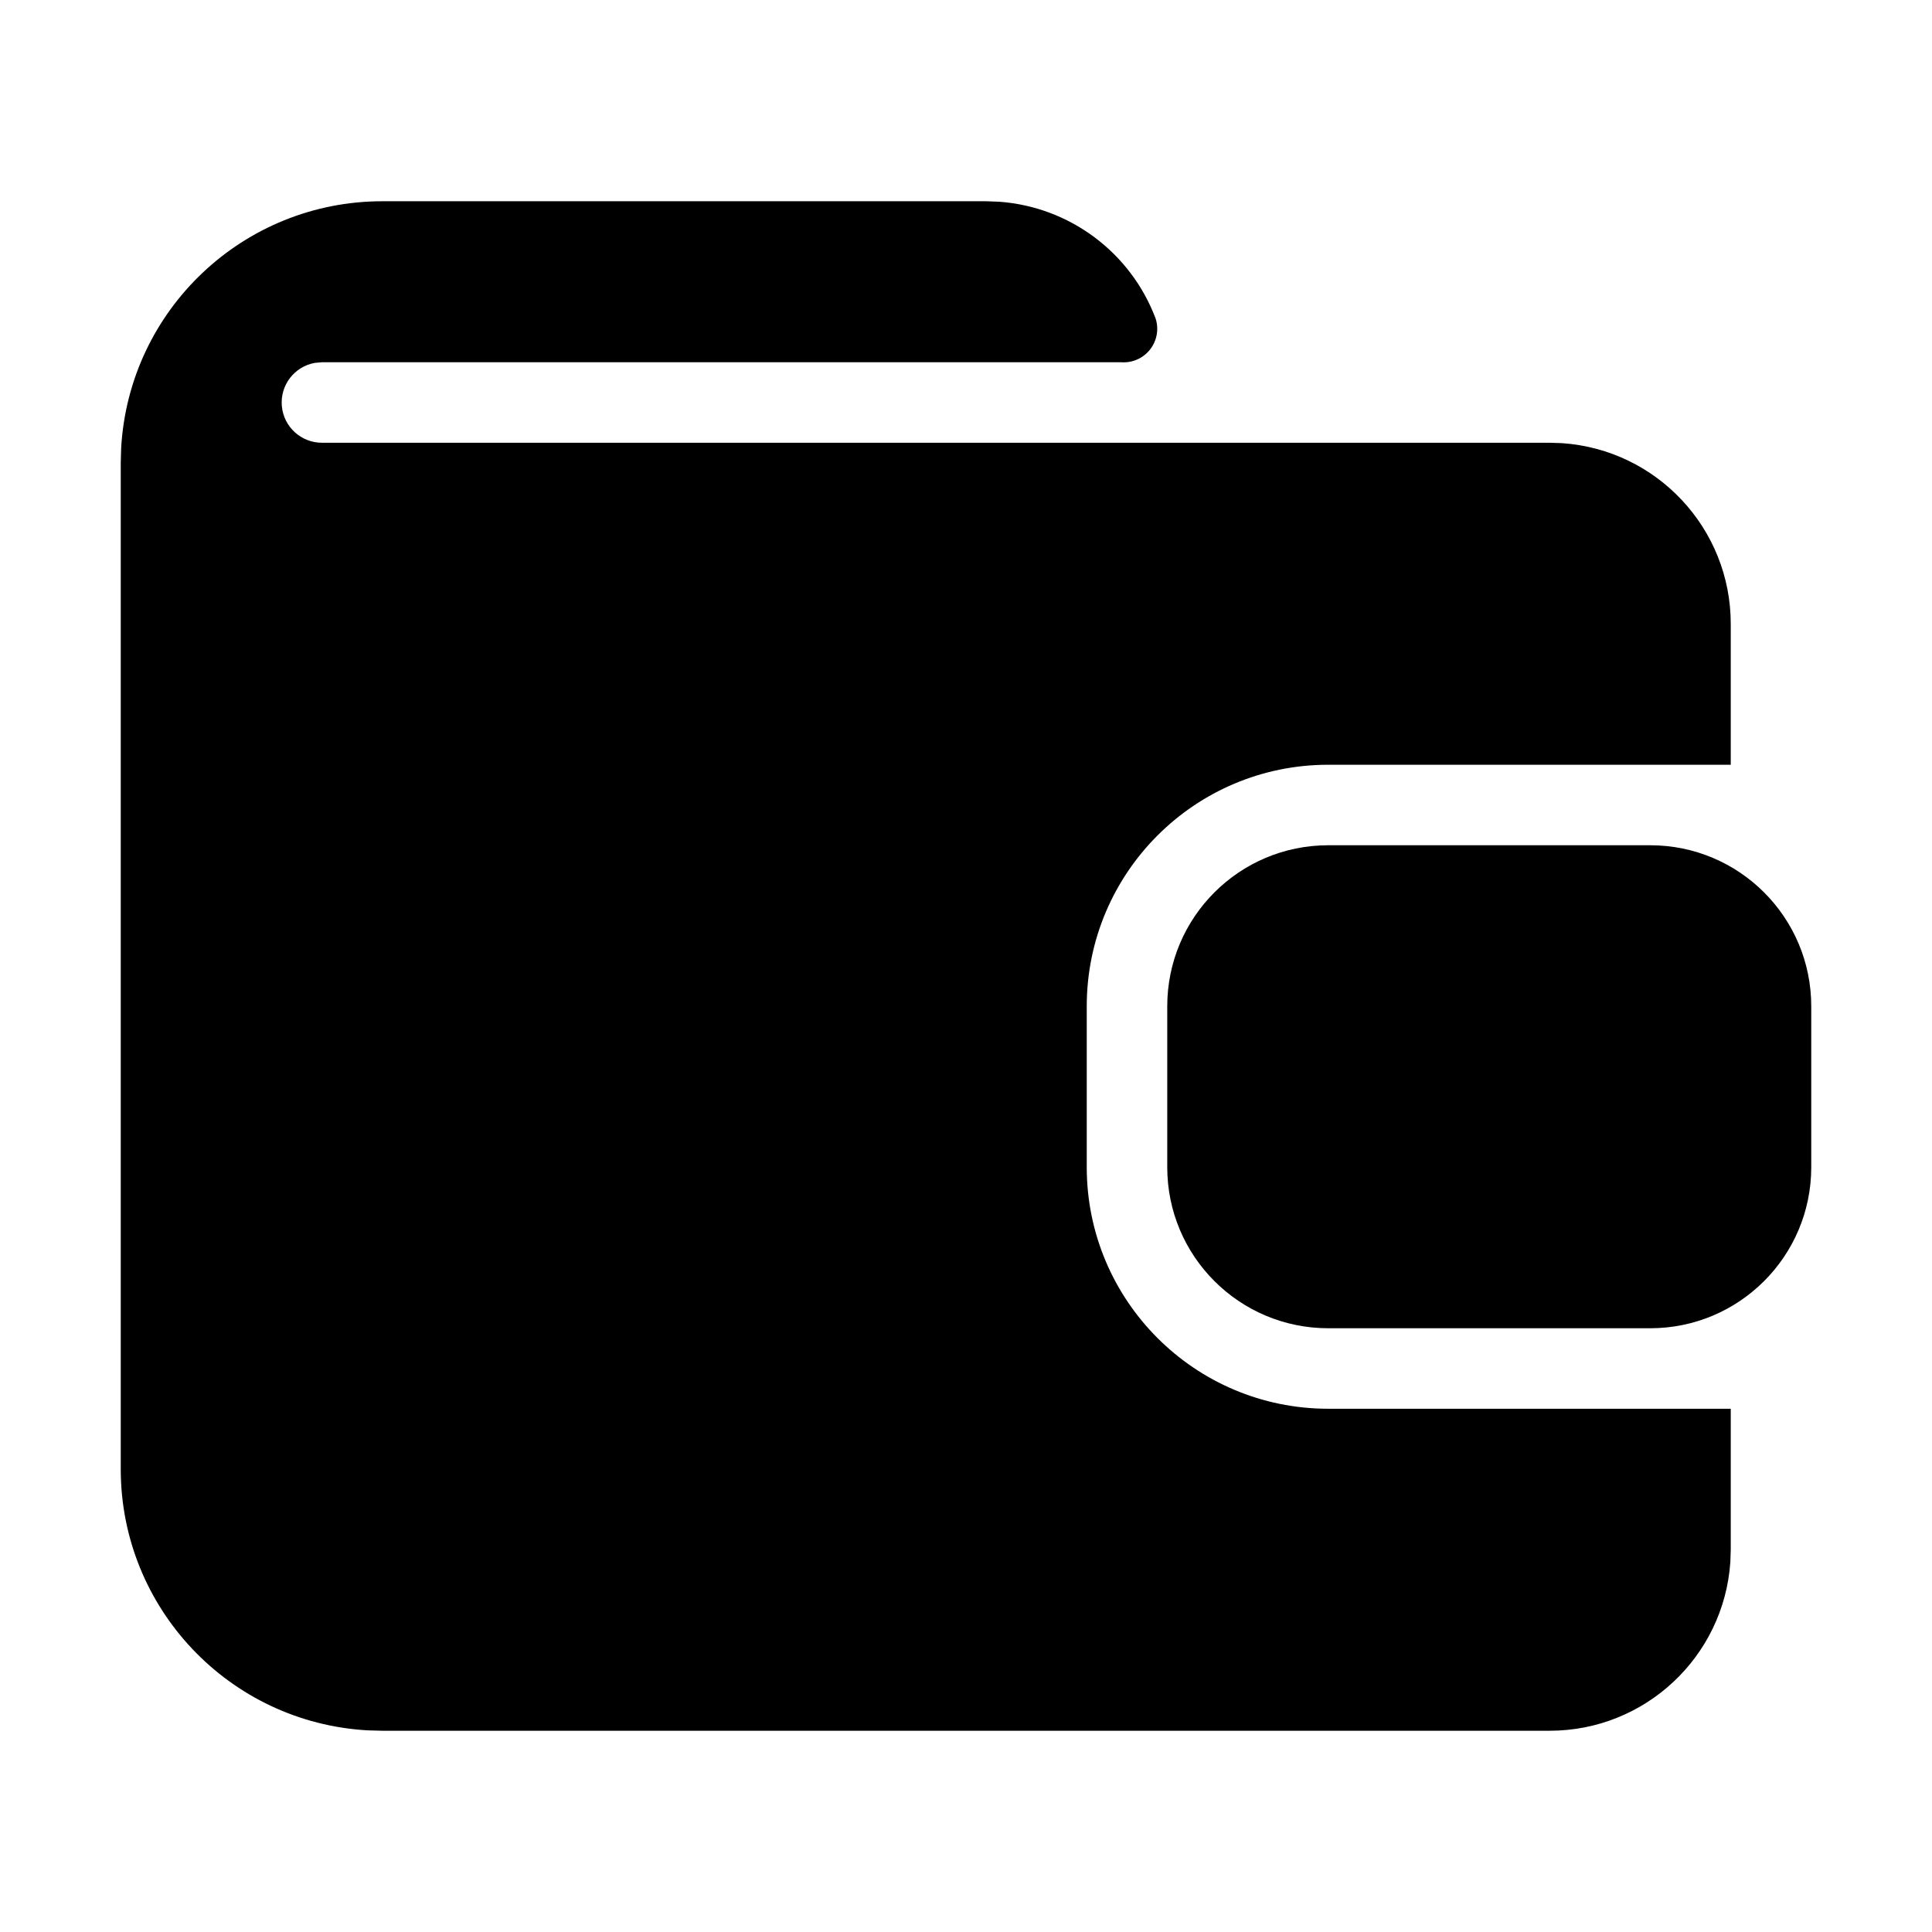
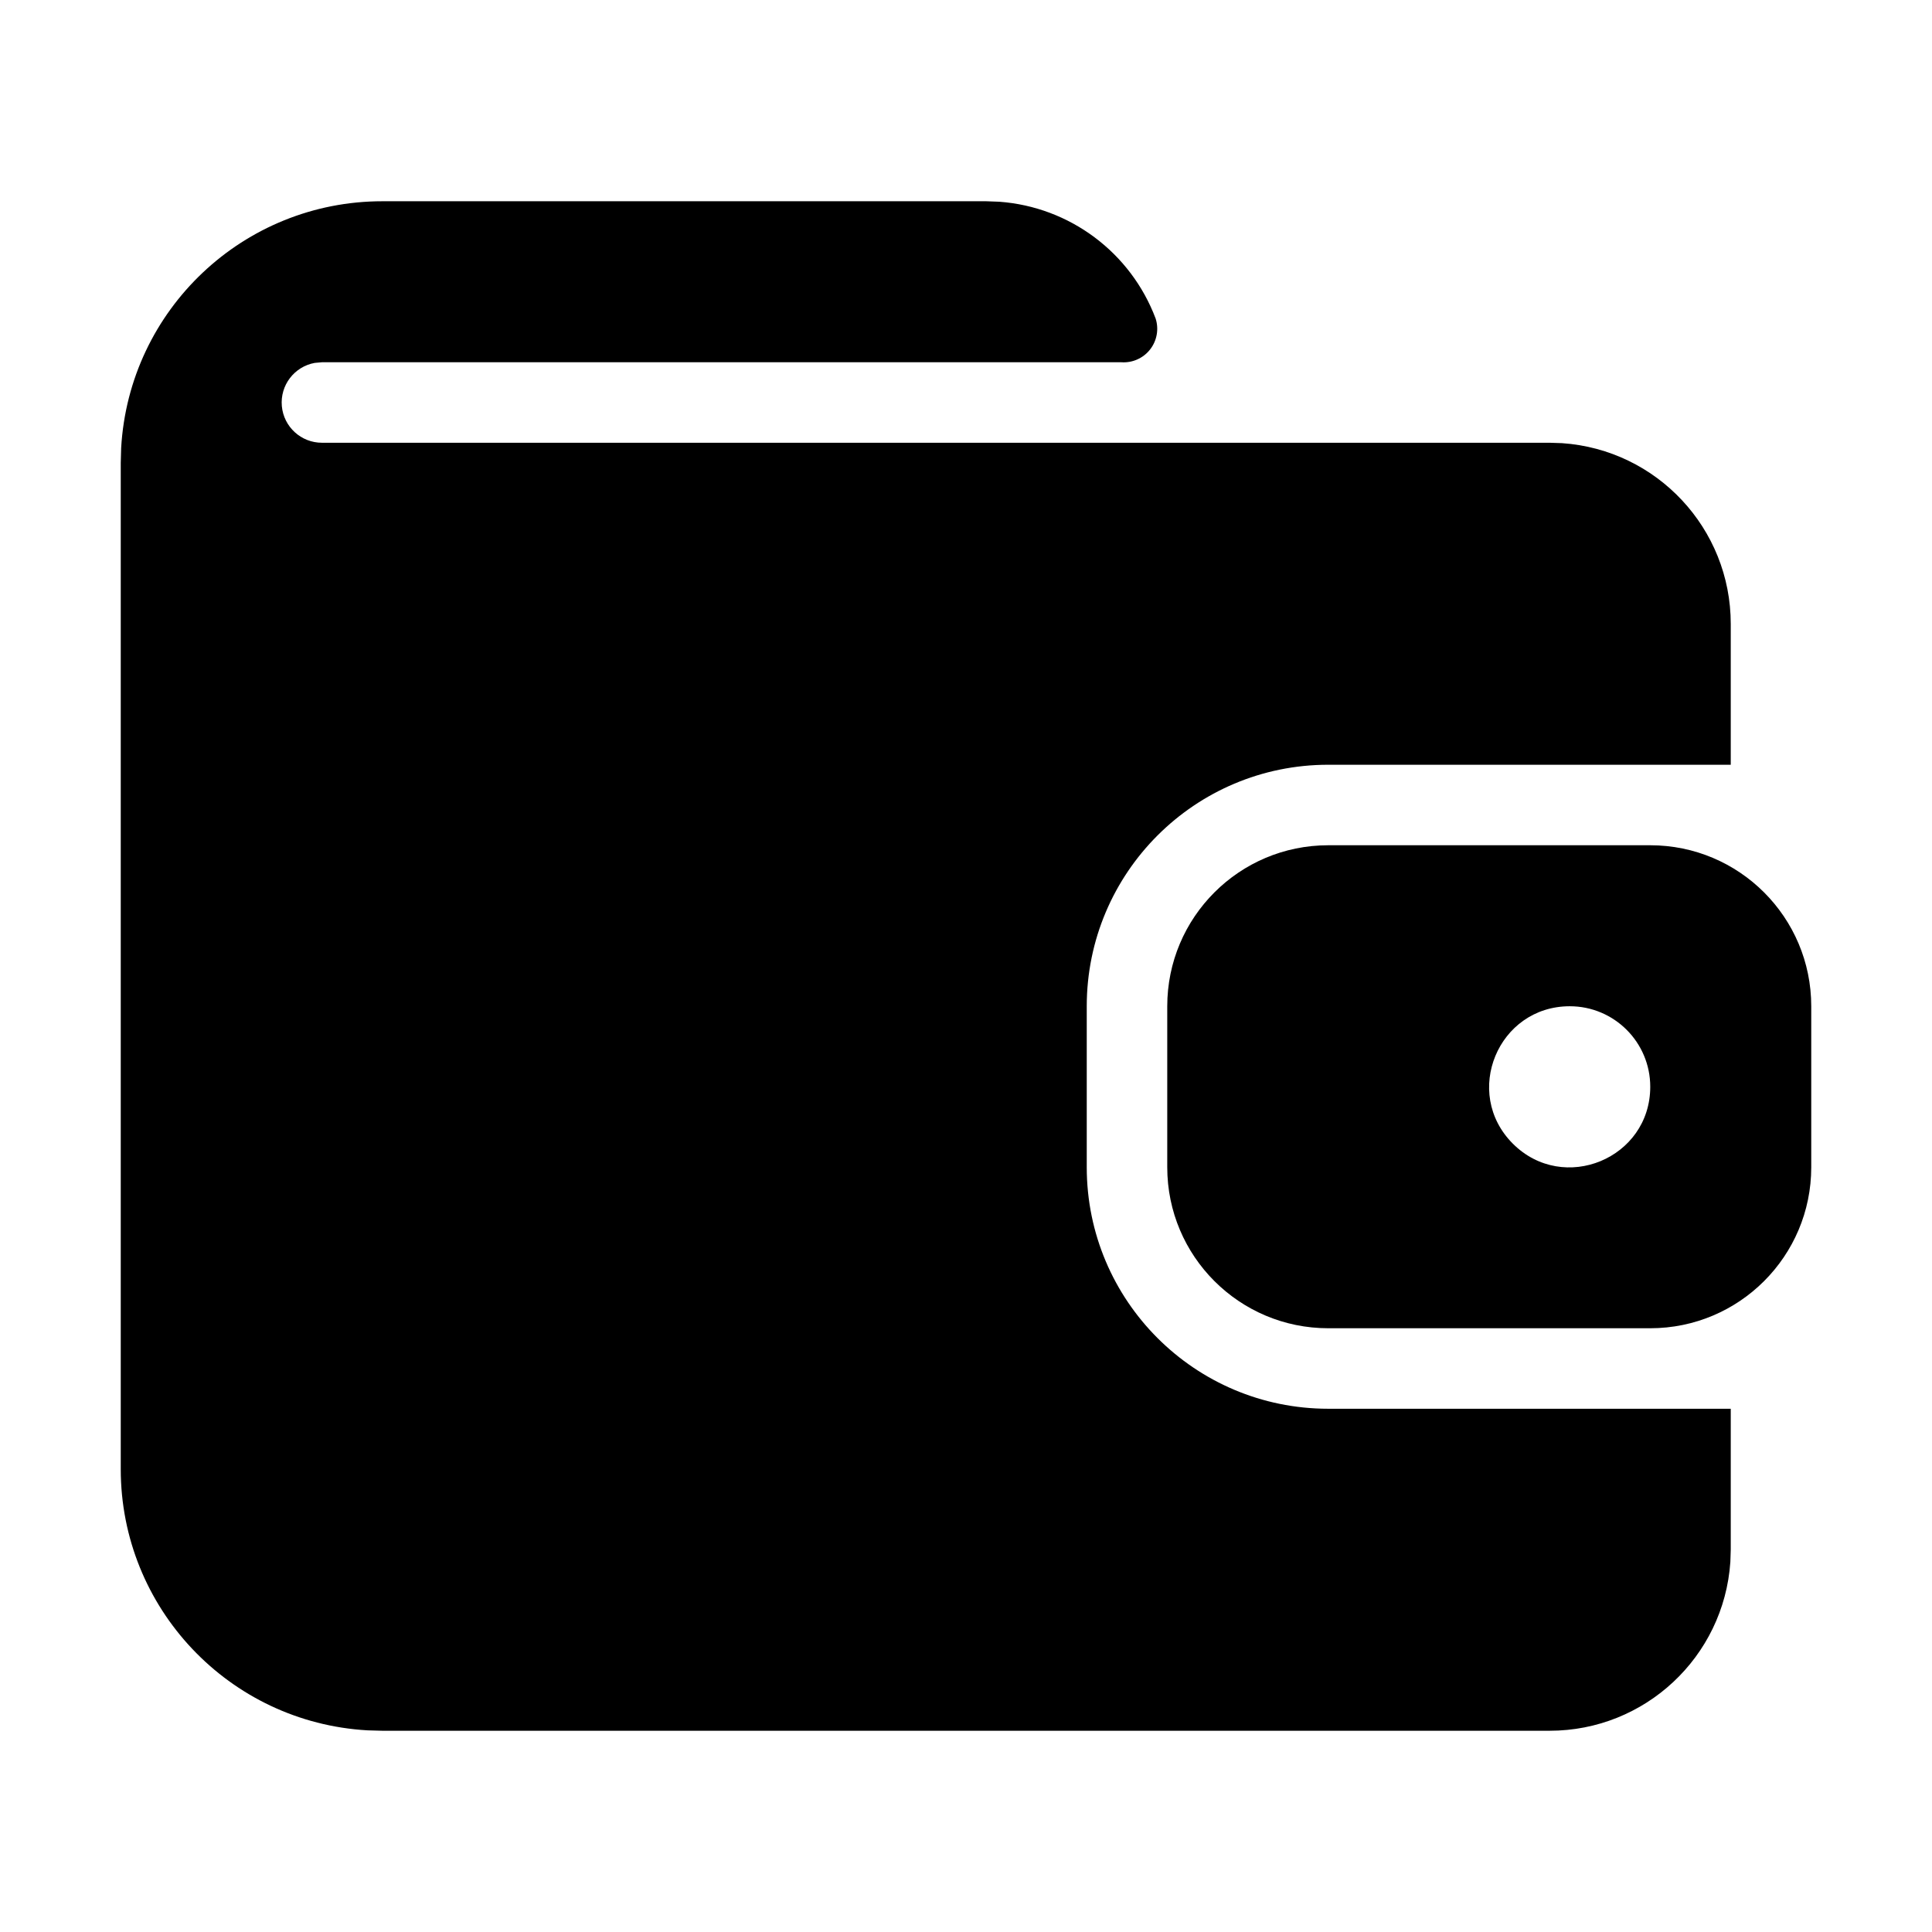
<svg xmlns="http://www.w3.org/2000/svg" viewBox="0 0 24 24">
  <path d="M21.5 7.75a2.25 2.25 0 0 0-2.096-2.245L19.25 5.5H4a.5.5 0 0 1-.09-.992L4 4.5h9.928a.417.417 0 0 0 .428-.542 2.251 2.251 0 0 0-1.942-1.452L12.25 2.5h-7.5a3.25 3.25 0 0 0-3.245 3.066L1.5 5.75v12.5a3.25 3.25 0 0 0 3.066 3.245l.184.005h14.5a2.25 2.25 0 0 0 2.245-2.096l.005-.154V17.5h-5a3 3 0 0 1-3-3v-2a3 3 0 0 1 3-3h5z" />
-   <path d="M14.5 12.5a2 2 0 0 1 2-2h4a2 2 0 0 1 2 2v2a2 2 0 0 1-2 2h-4a2 2 0 0 1-2-2zm6 1a1 1 0 1 1-1-1 1 1 0 0 1 1 1z" />
+   <path d="M14.5 12.5a2 2 0 0 1 2-2h4a2 2 0 0 1 2 2v2a2 2 0 0 1-2 2h-4a2 2 0 0 1-2-2zm5 0c-.891 0-1.337 1.077-.707 1.707s1.707.184 1.707-.707a1 1 0 0 0-1-1z" />
</svg>
